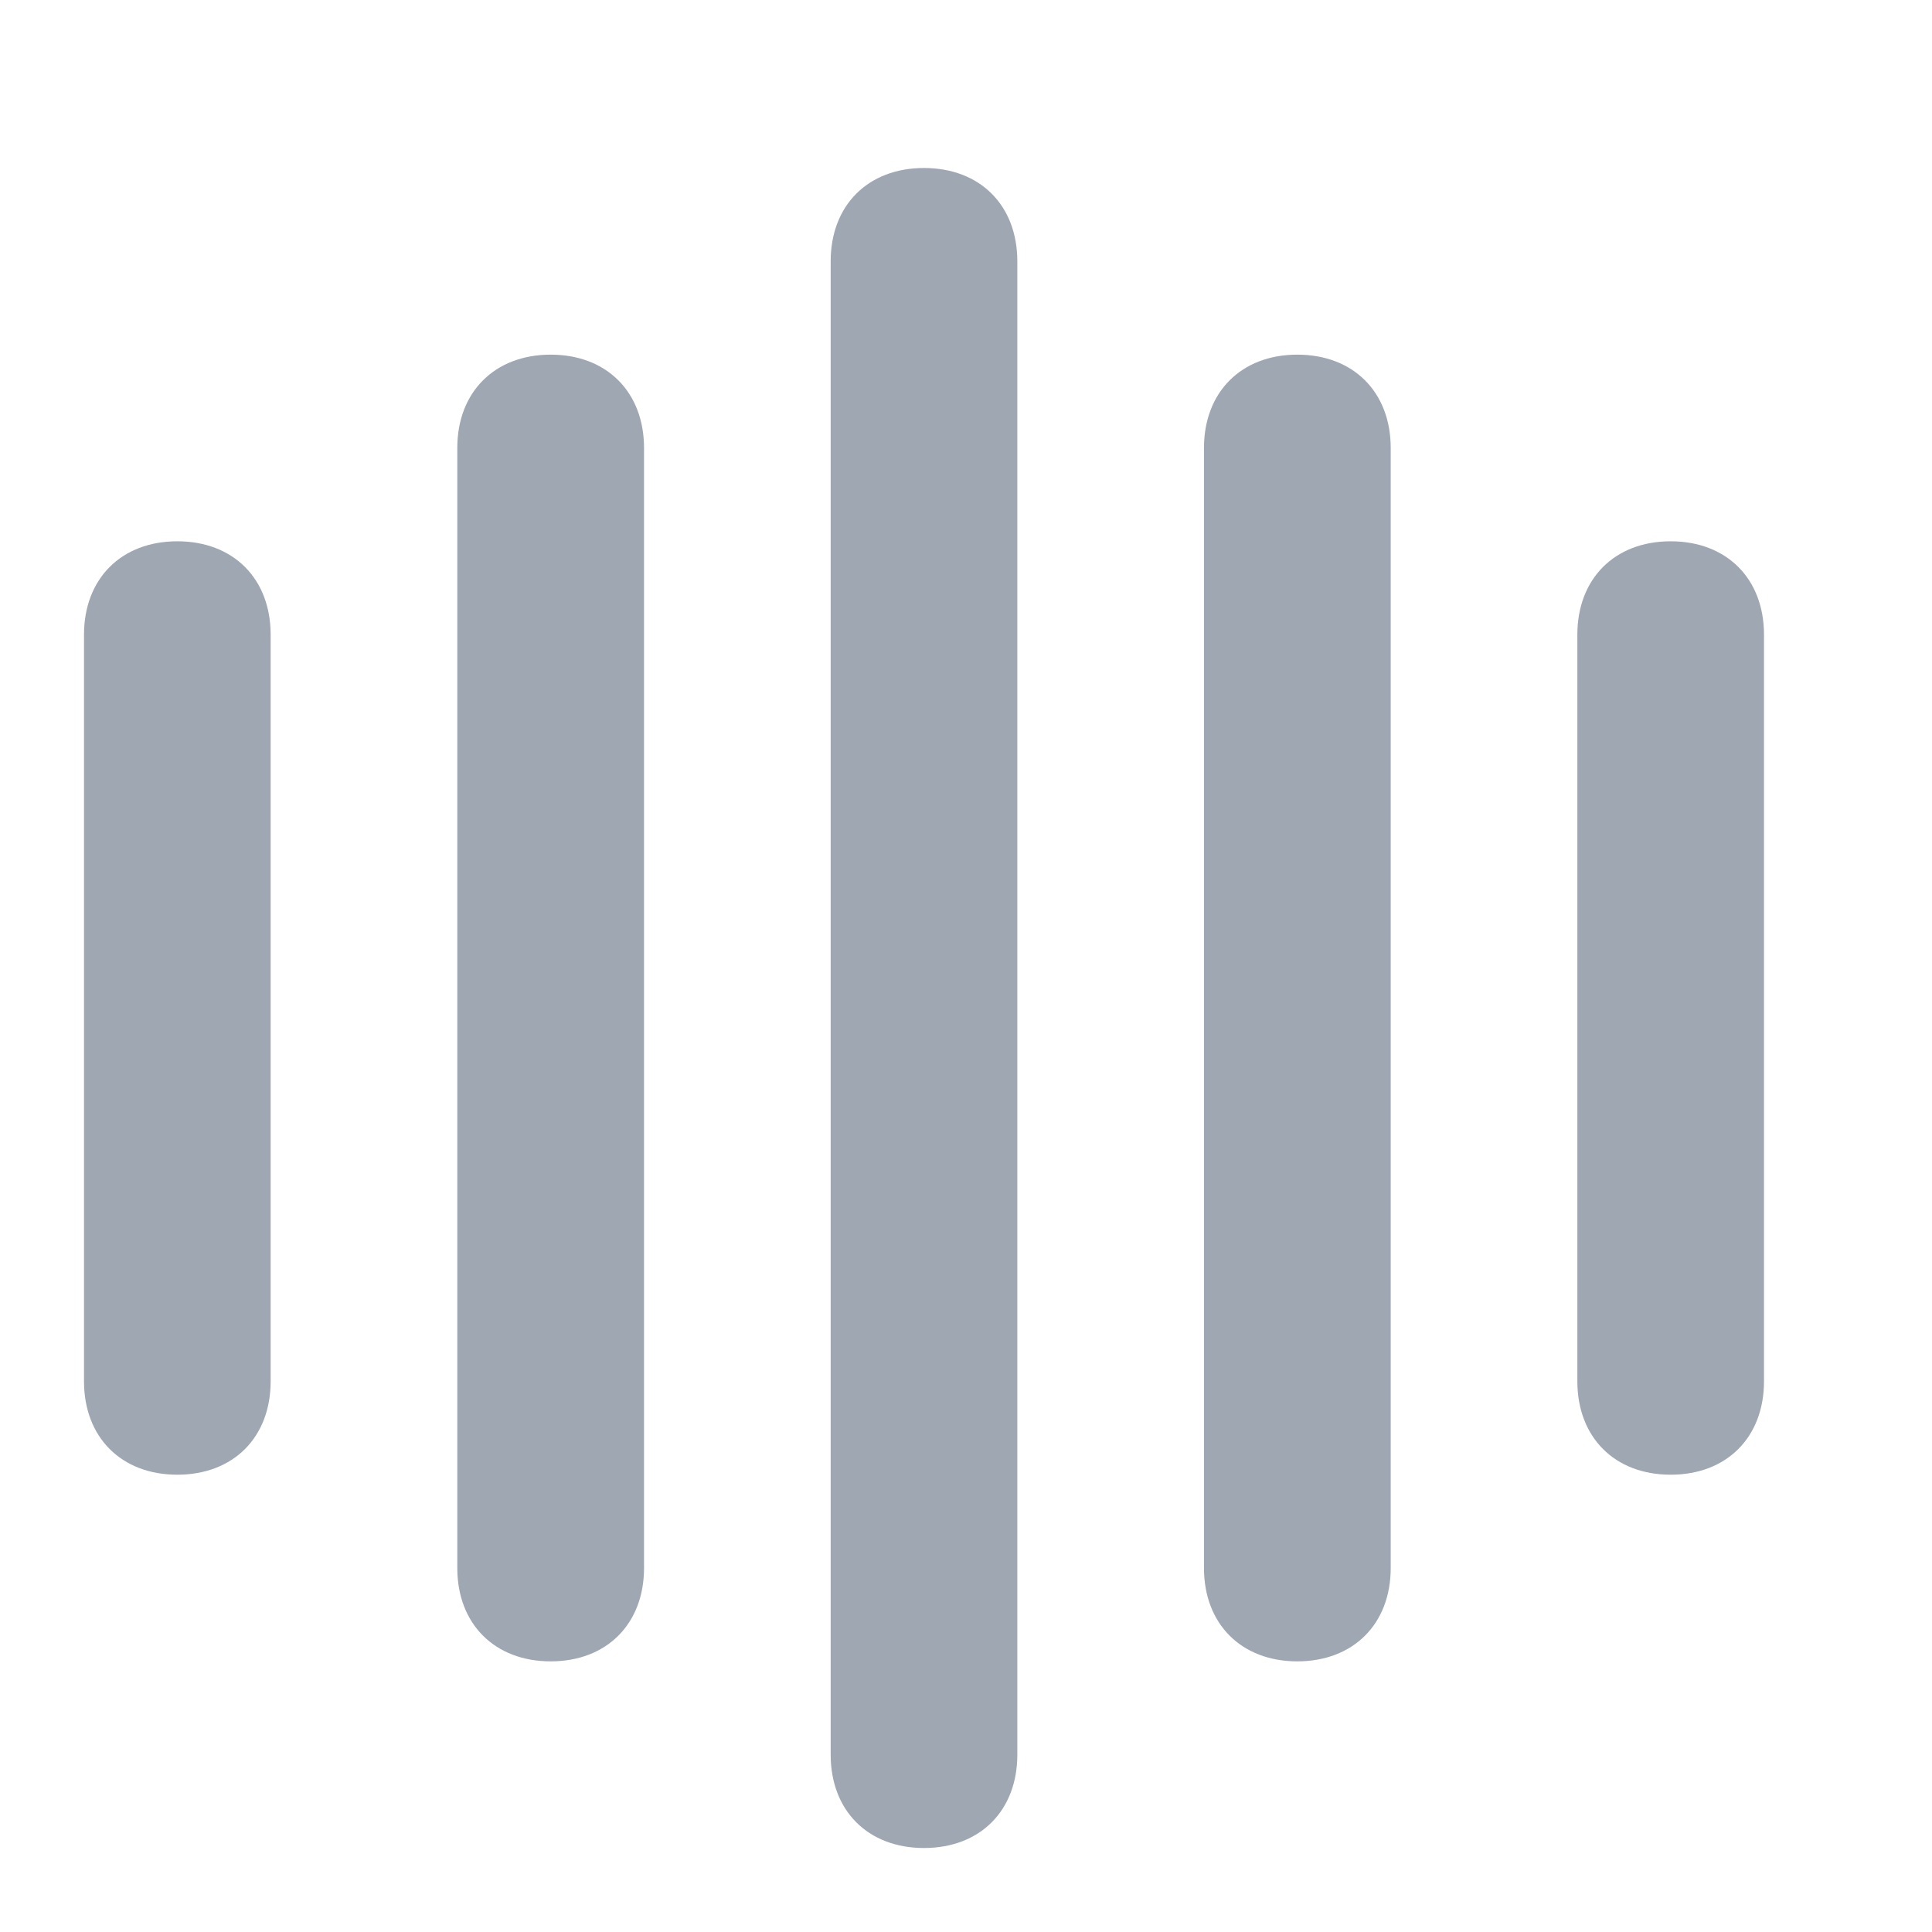
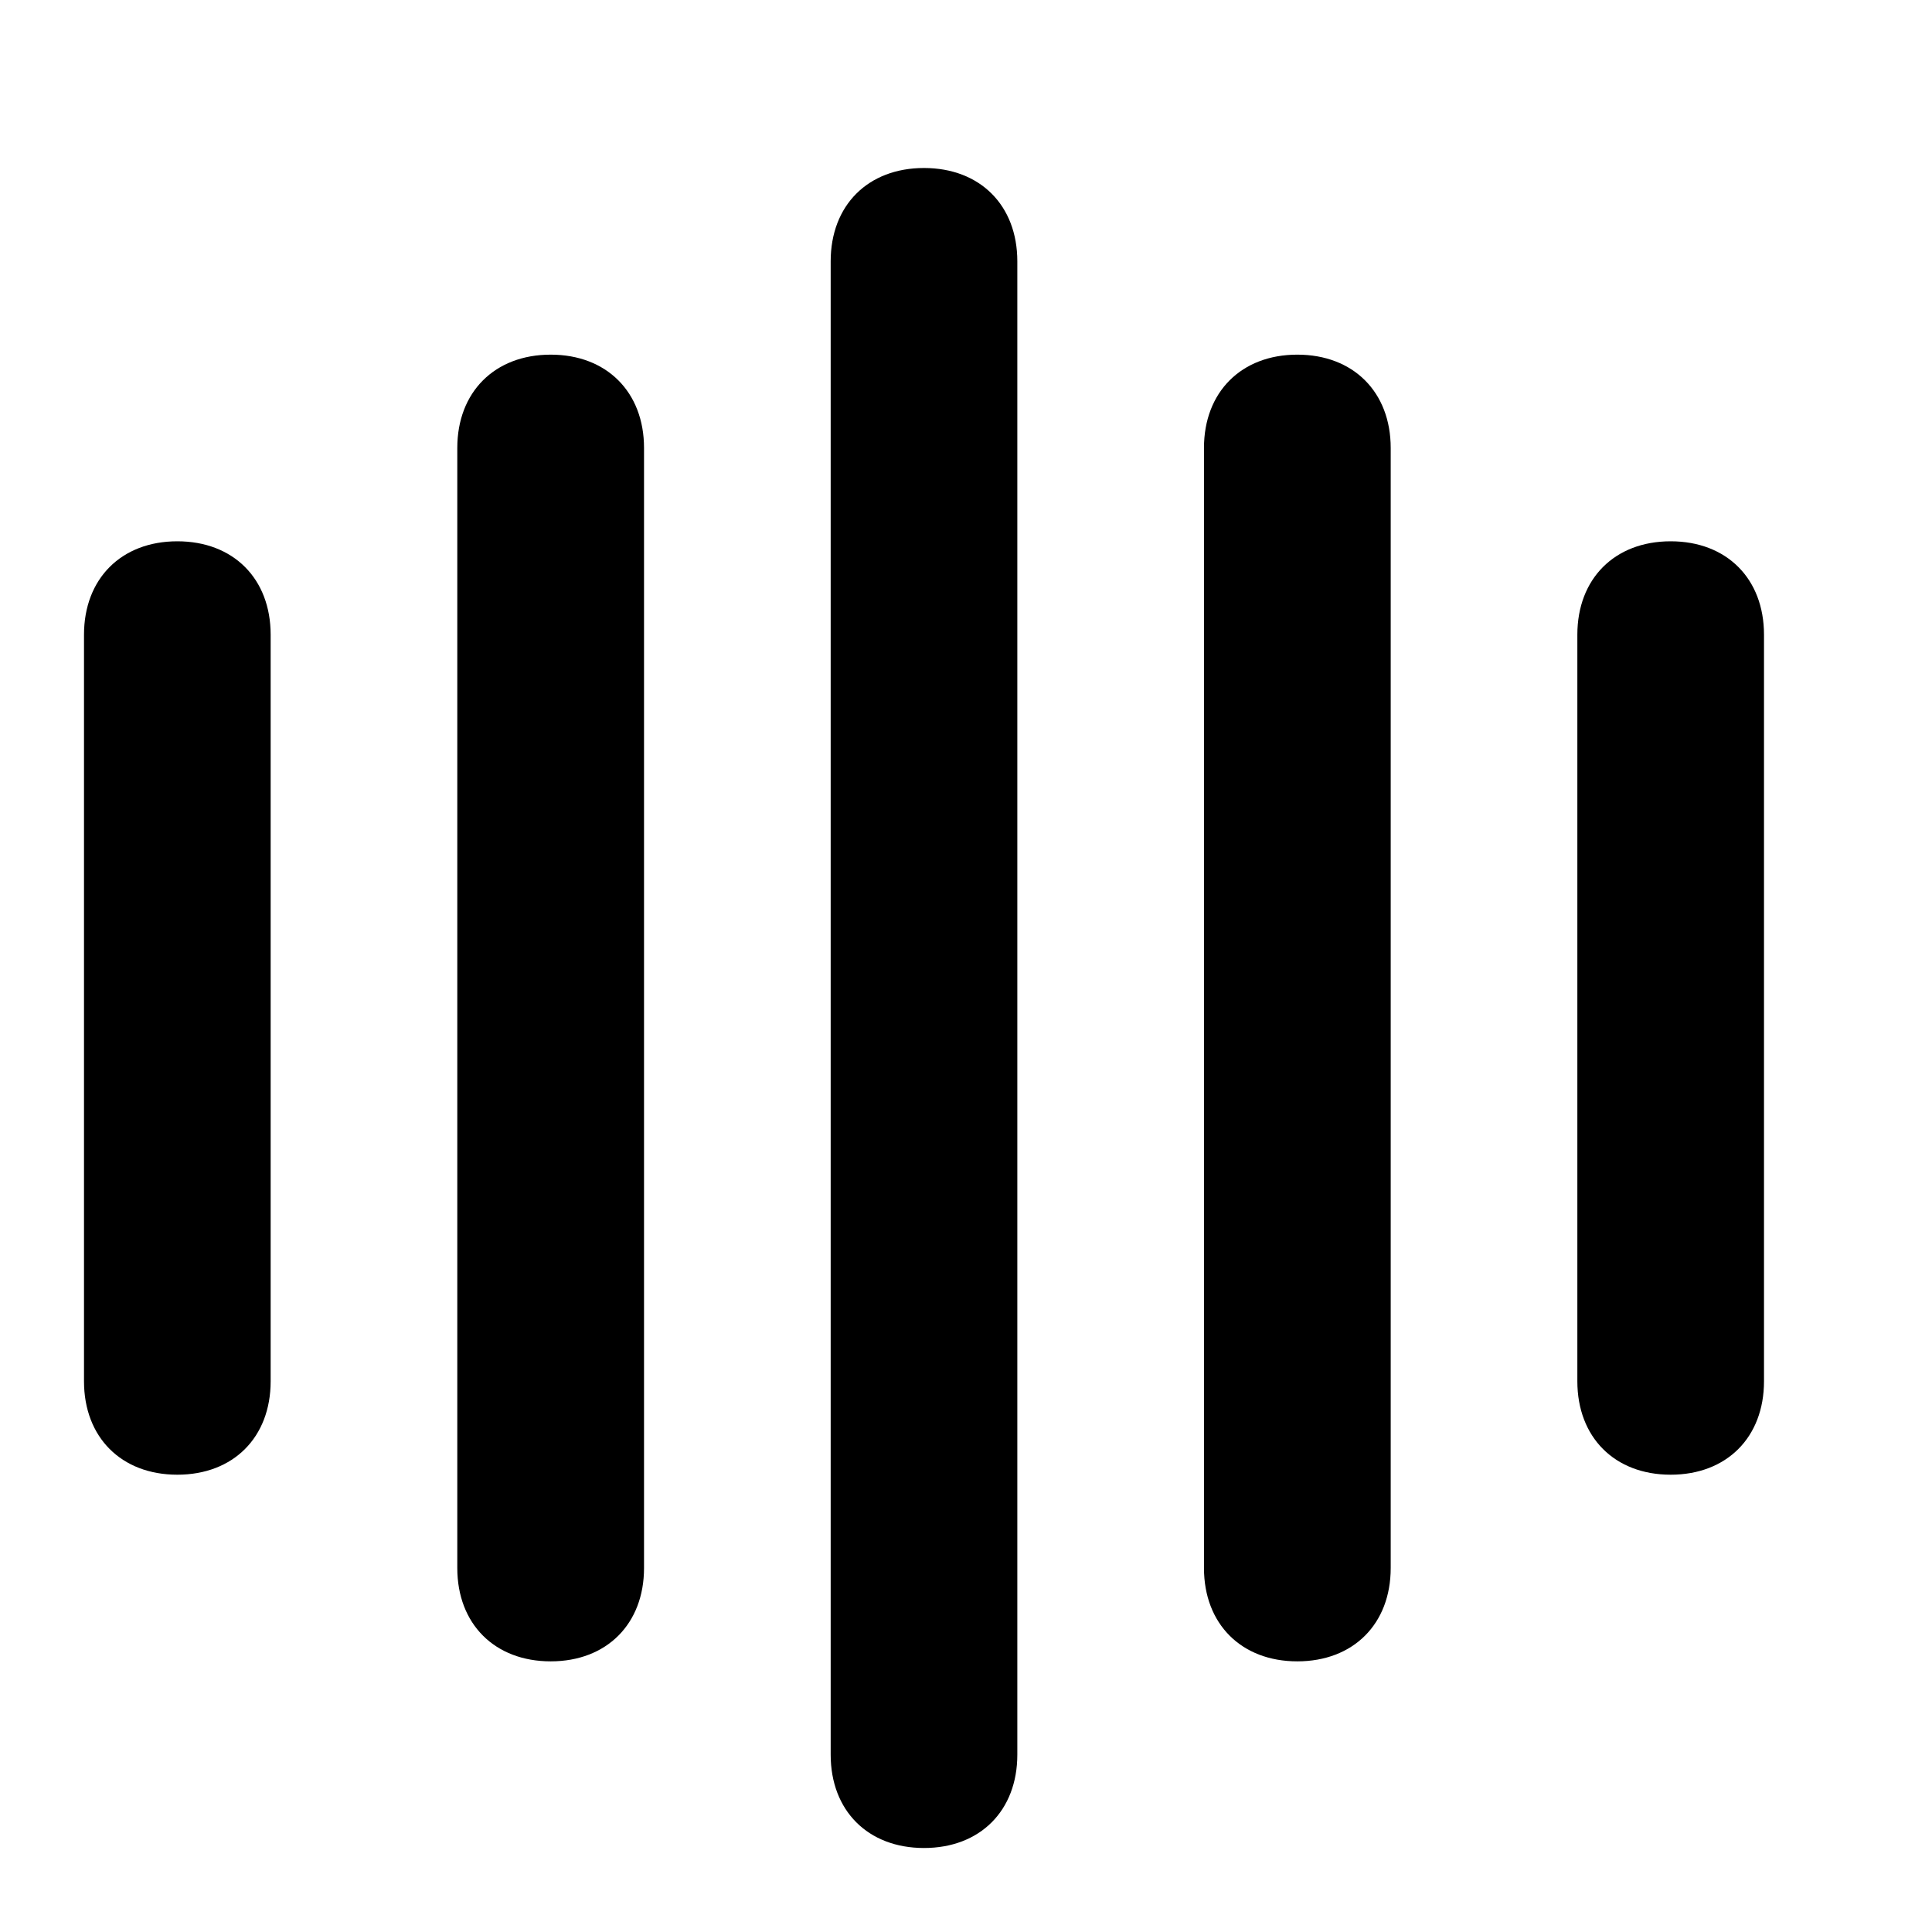
<svg xmlns="http://www.w3.org/2000/svg" viewBox="0 0 23 23" fill="none">
-   <path d="M2.111 17.556C1.444 17.556 1 17.111 1 16.444V7.556C1 6.889 1.444 6.444 2.111 6.444C2.778 6.444 3.222 6.889 3.222 7.556V16.444C3.222 17.111 2.778 17.556 2.111 17.556ZM19.889 17.556C19.222 17.556 18.778 17.111 18.778 16.444V7.556C18.778 6.889 19.222 6.444 19.889 6.444C20.556 6.444 21 6.889 21 7.556V16.444C21 17.111 20.556 17.556 19.889 17.556ZM11 22C10.333 22 9.889 21.556 9.889 20.889V3.111C9.889 2.444 10.333 2 11 2C11.667 2 12.111 2.444 12.111 3.111V20.889C12.111 21.556 11.667 22 11 22ZM15.444 19.778C14.778 19.778 14.333 19.333 14.333 18.667V5.333C14.333 4.667 14.778 4.222 15.444 4.222C16.111 4.222 16.556 4.667 16.556 5.333V18.667C16.556 19.333 16.111 19.778 15.444 19.778ZM6.556 19.778C5.889 19.778 5.444 19.333 5.444 18.667V5.333C5.444 4.667 5.889 4.222 6.556 4.222C7.222 4.222 7.667 4.667 7.667 5.333V18.667C7.667 19.333 7.222 19.778 6.556 19.778Z" fill="#9FA7B3" />
+   <path d="M2.111 17.556C1.444 17.556 1 17.111 1 16.444V7.556C1 6.889 1.444 6.444 2.111 6.444C2.778 6.444 3.222 6.889 3.222 7.556V16.444C3.222 17.111 2.778 17.556 2.111 17.556ZM19.889 17.556C19.222 17.556 18.778 17.111 18.778 16.444V7.556C18.778 6.889 19.222 6.444 19.889 6.444C20.556 6.444 21 6.889 21 7.556V16.444C21 17.111 20.556 17.556 19.889 17.556ZM11 22C10.333 22 9.889 21.556 9.889 20.889V3.111C9.889 2.444 10.333 2 11 2C11.667 2 12.111 2.444 12.111 3.111V20.889C12.111 21.556 11.667 22 11 22ZM15.444 19.778C14.778 19.778 14.333 19.333 14.333 18.667V5.333C14.333 4.667 14.778 4.222 15.444 4.222C16.111 4.222 16.556 4.667 16.556 5.333V18.667C16.556 19.333 16.111 19.778 15.444 19.778ZM6.556 19.778C5.889 19.778 5.444 19.333 5.444 18.667V5.333C5.444 4.667 5.889 4.222 6.556 4.222C7.222 4.222 7.667 4.667 7.667 5.333V18.667C7.667 19.333 7.222 19.778 6.556 19.778Z" fill="currentColor" />
</svg>
